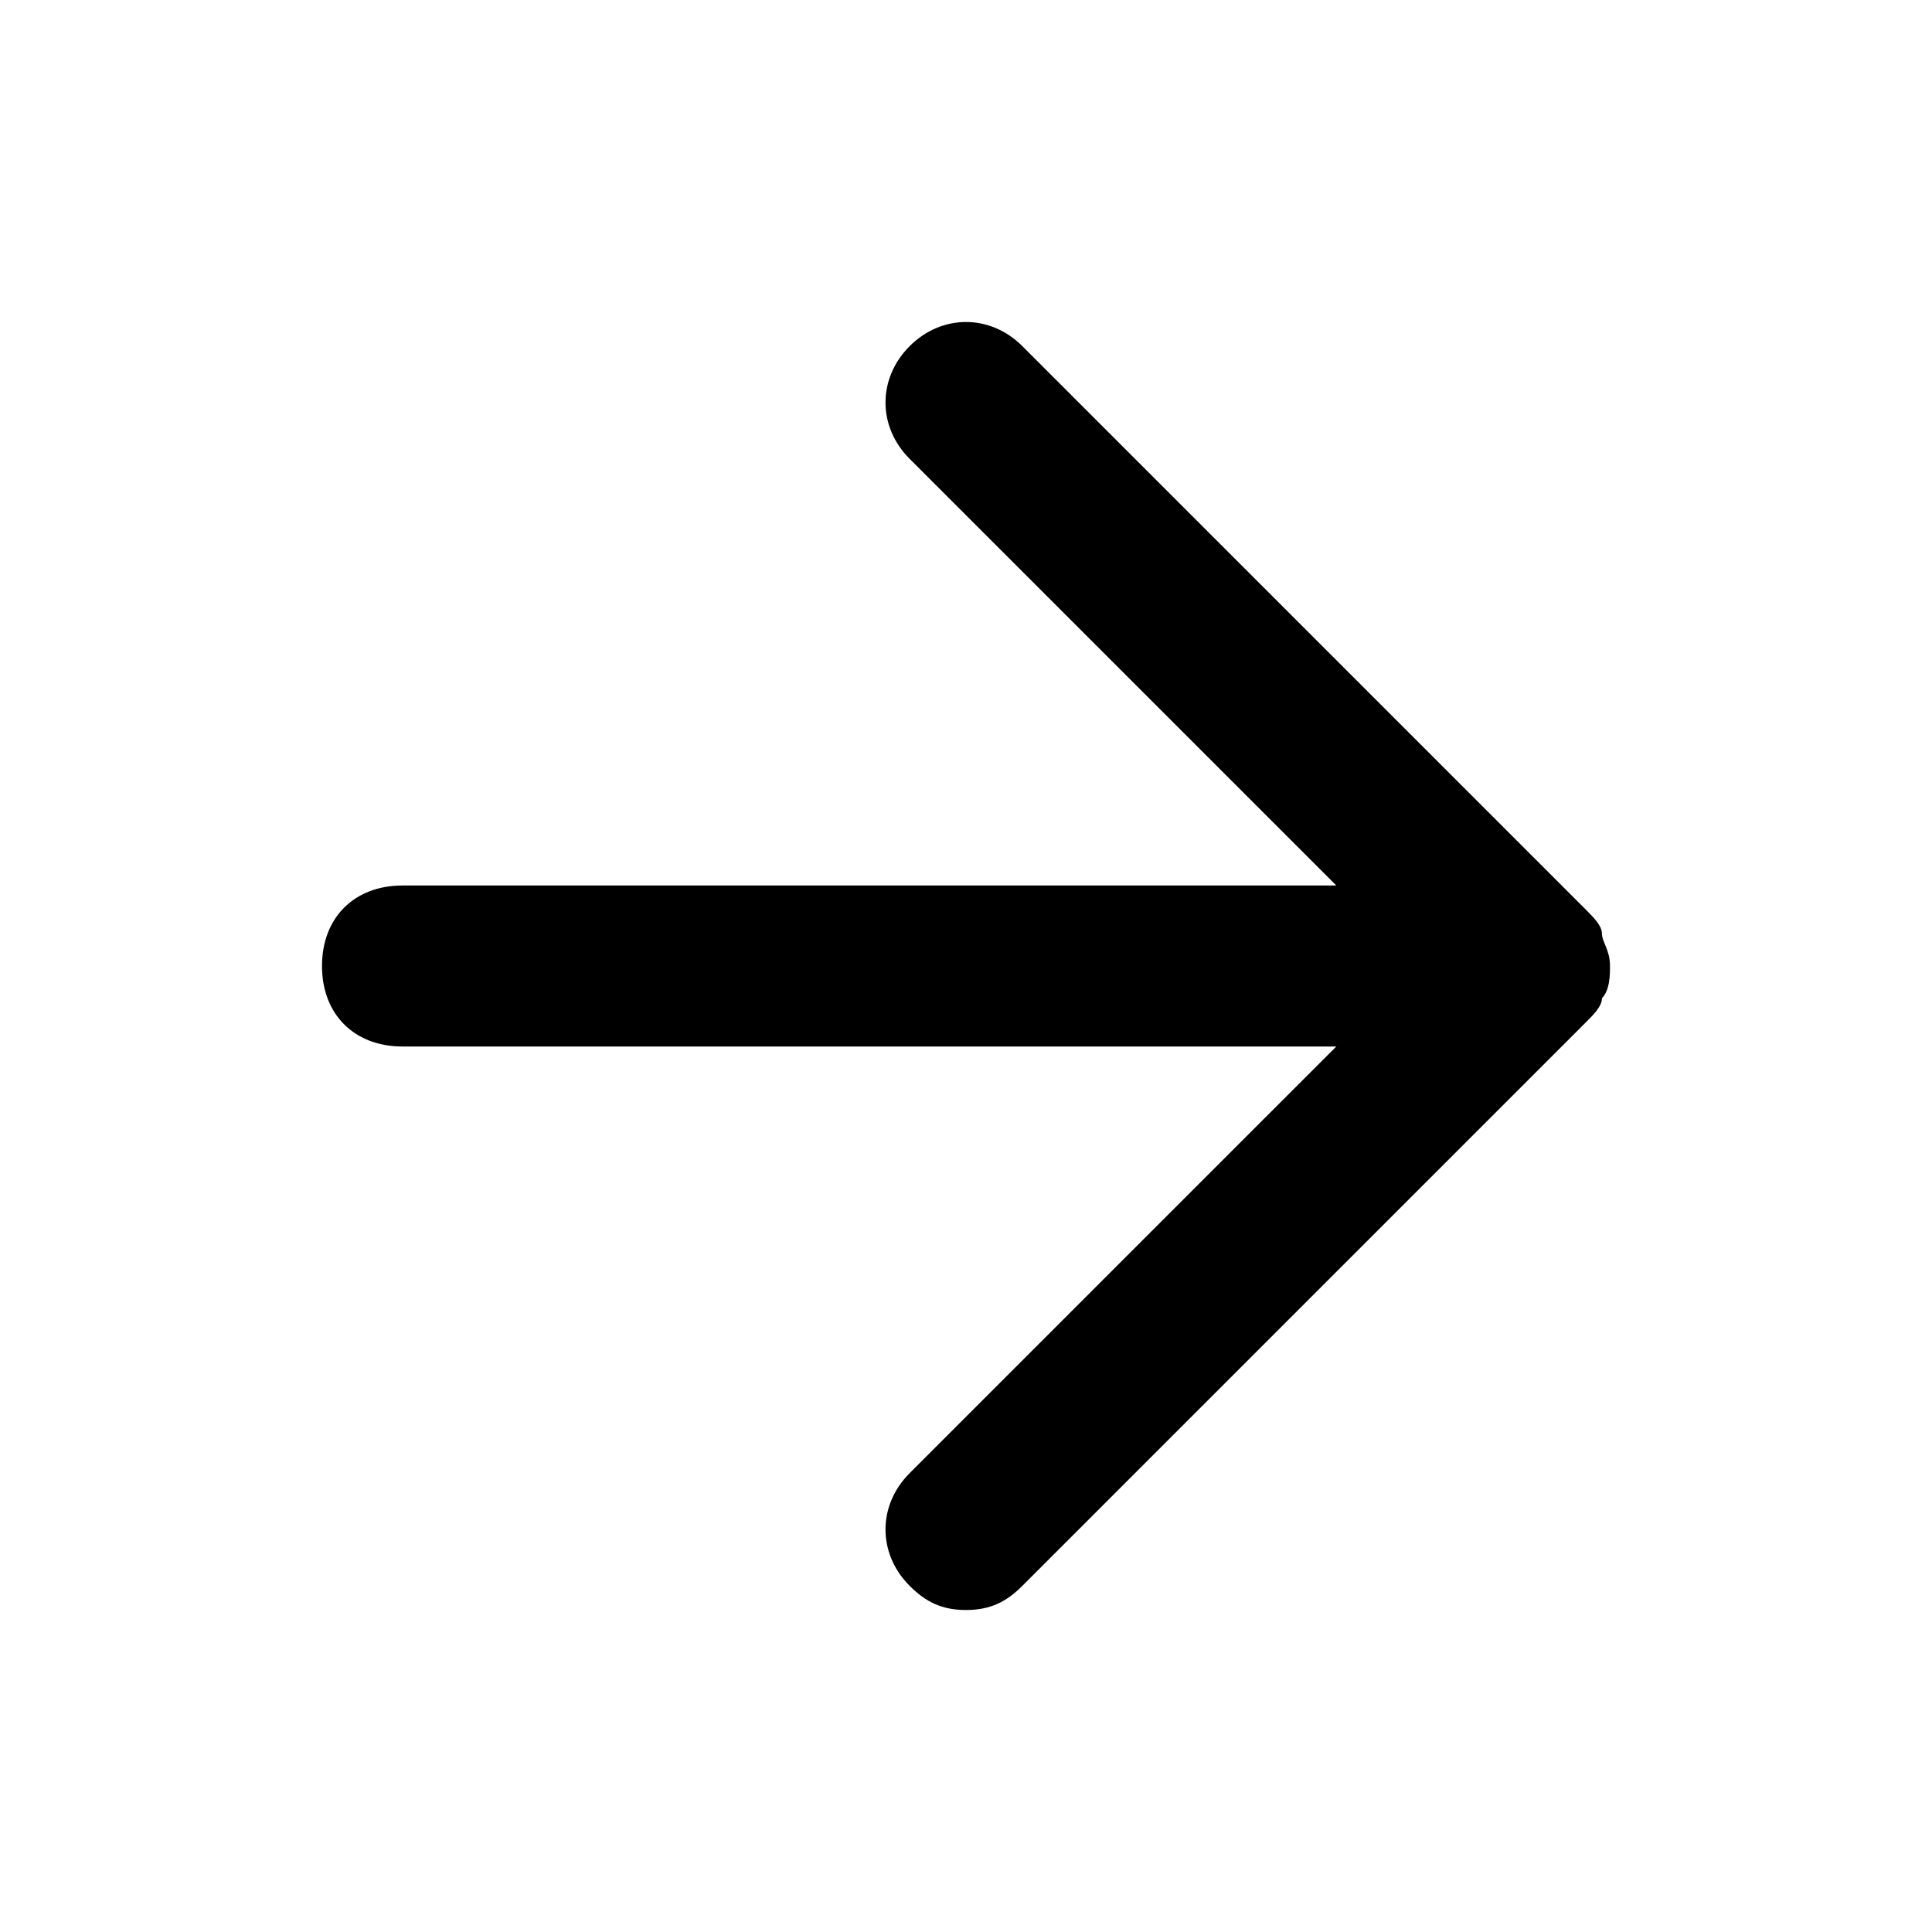
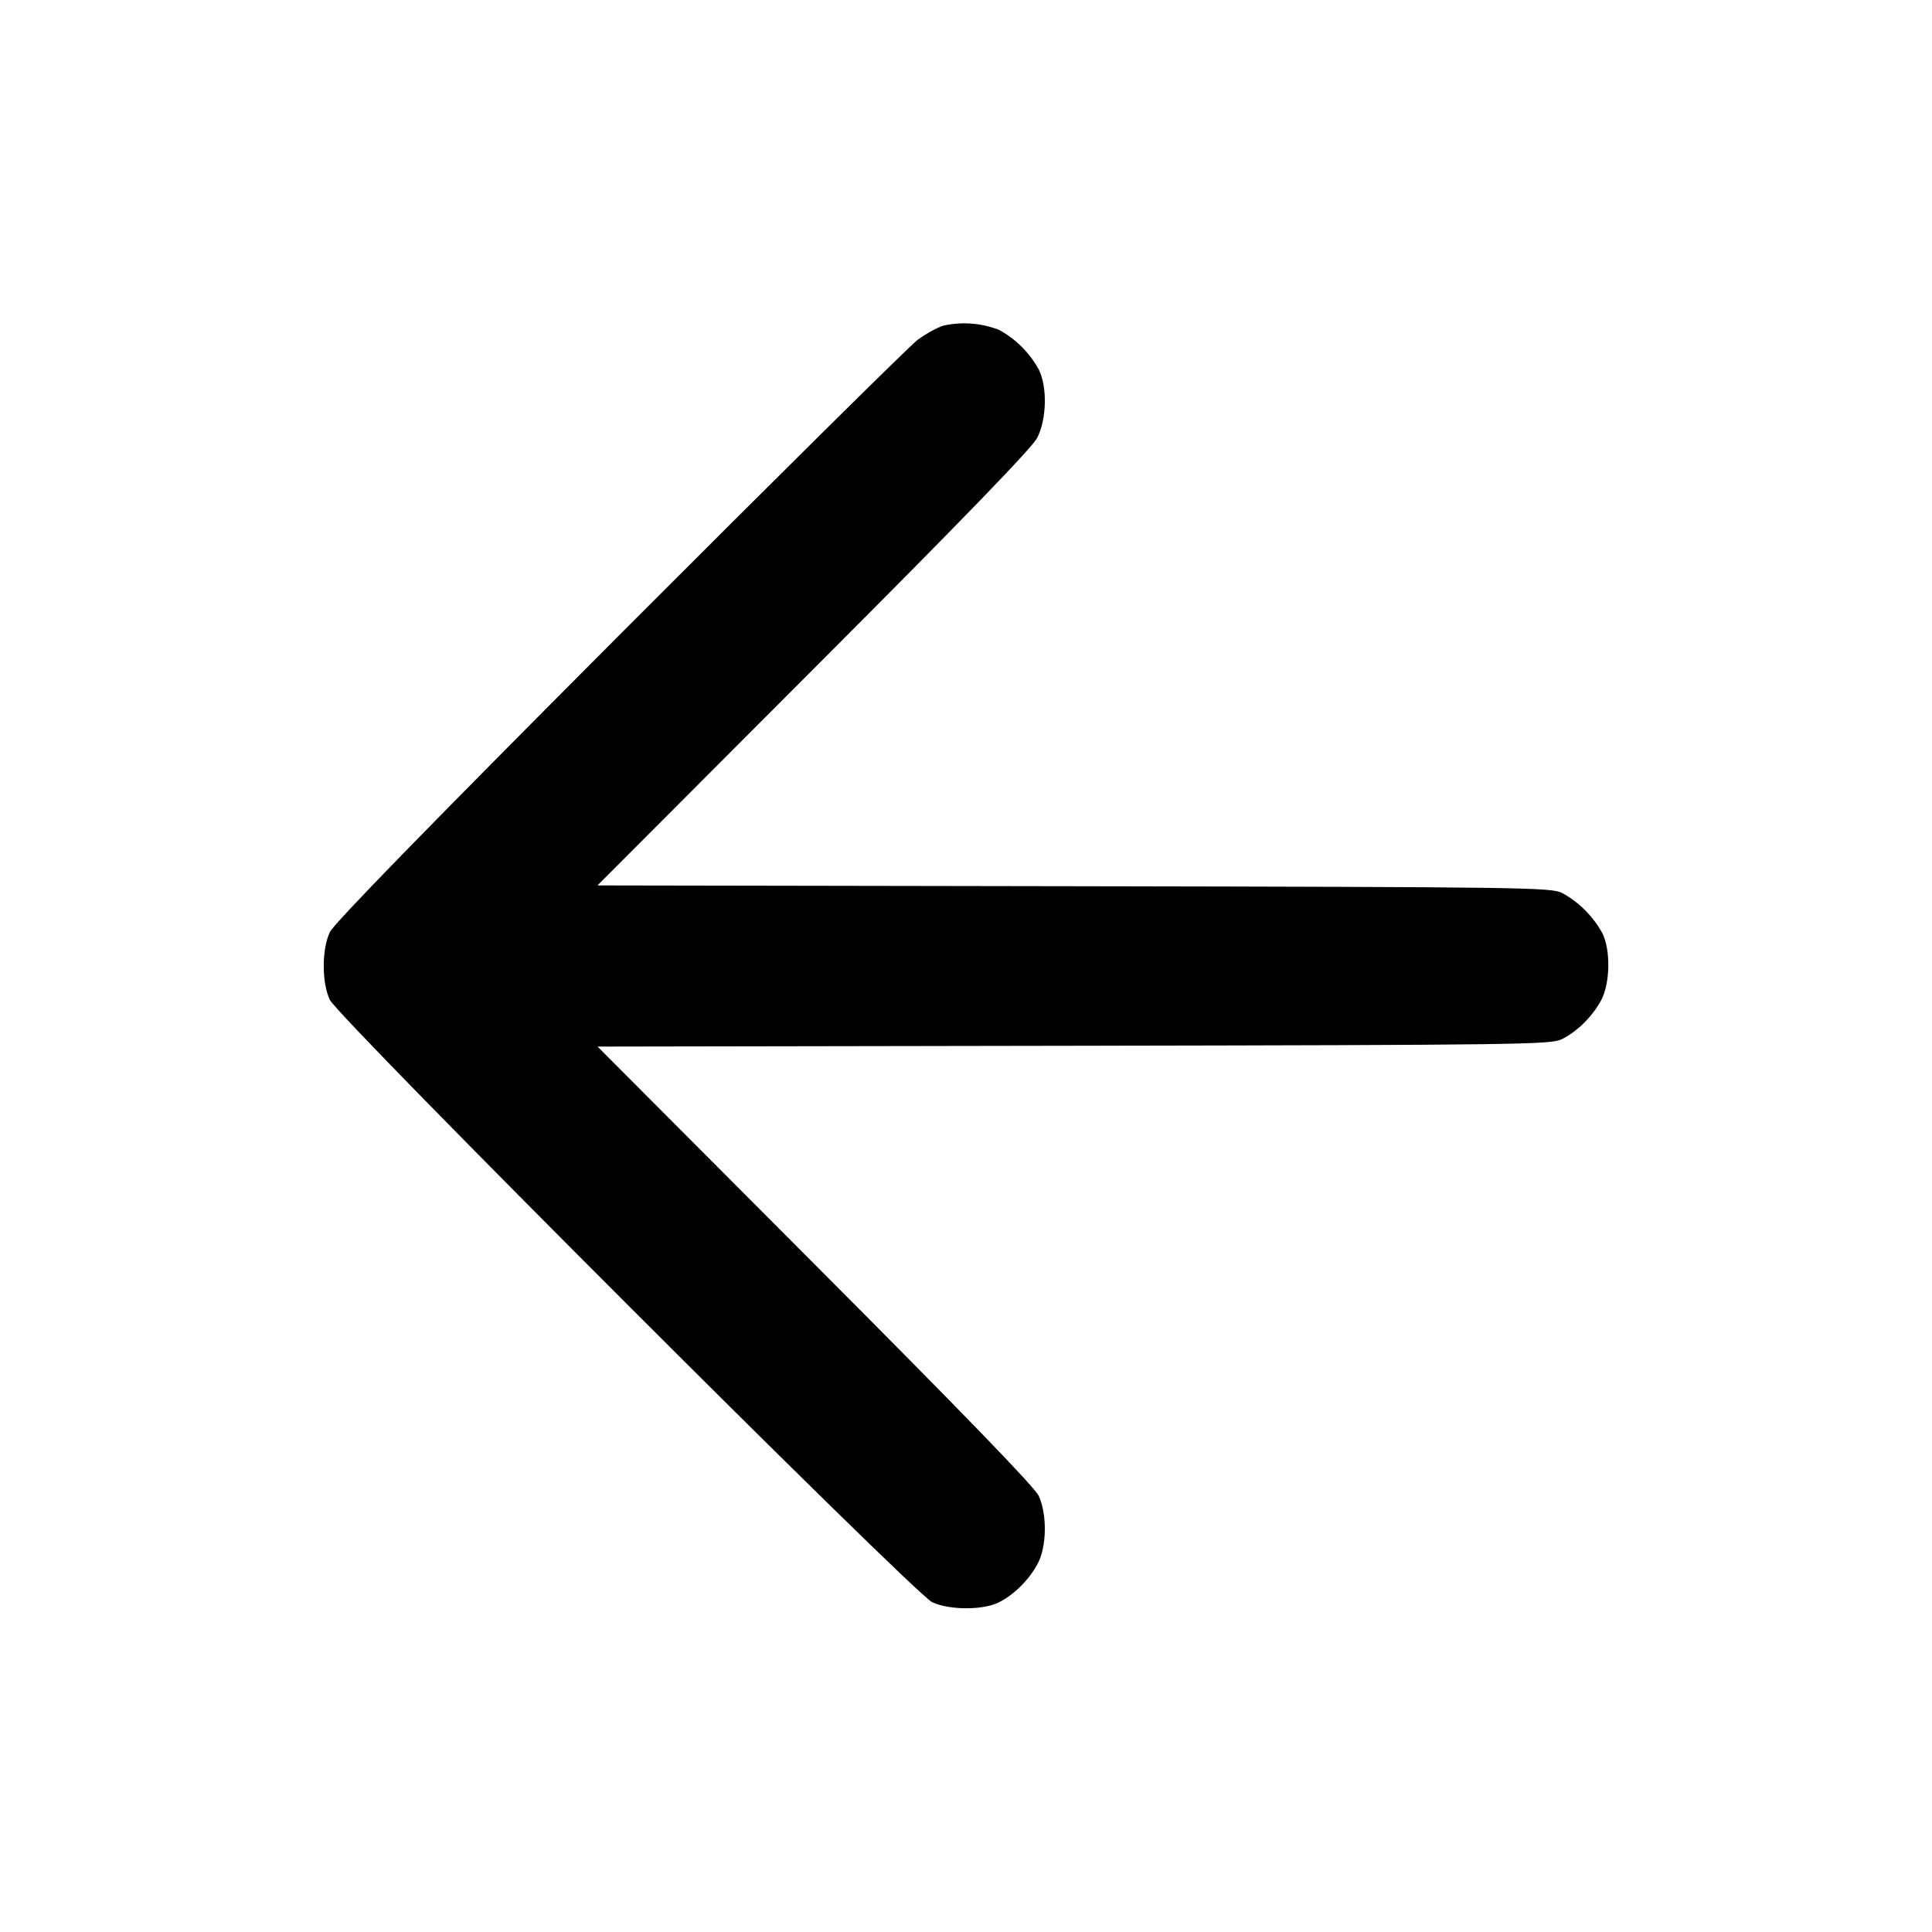
- <svg x="0px" y="0px" viewBox="0 0 24 24" role="img">
-   <path d="M12,20c-0.3,0-0.5-0.1-0.7-0.3c-0.4-0.4-0.4-1,0-1.4l5.3-5.3H5c-0.6,0-1-0.4-1-1s0.4-1,1-1h11.6l-5.3-5.3  c-0.4-0.4-0.4-1,0-1.4s1-0.4,1.4,0l7,7c0.1,0.1,0.2,0.2,0.2,0.3c0,0.1,0.1,0.2,0.1,0.4l0,0c0,0,0,0,0,0l0,0c0,0.1,0,0.3-0.1,0.4  c0,0.1-0.1,0.2-0.2,0.3l-7,7C12.5,19.9,12.3,20,12,20z" />
+ <svg xmlns="http://www.w3.org/2000/svg" version="1.1" viewBox="0 0 24 24" role="img">
+   <path d="M11.72 4.045c-.076.023-.22.102-.32.176-.099.074-1.766 1.724-3.704 3.666-2.402 2.409-3.547 3.584-3.599 3.693-.1.215-.101.625 0 .84.105.224 7.259 7.378 7.483 7.483.211.099.627.101.824.004.19-.093.382-.284.488-.485.112-.213.117-.615.01-.842-.05-.108-.956-1.043-2.777-2.869l-2.702-2.71 5.918-.01c5.603-.01 5.927-.015 6.063-.083.191-.095.382-.286.488-.486.11-.21.117-.617.014-.828a1.268 1.268 0 0 0-.5-.501c-.139-.069-.438-.074-6.065-.084l-5.919-.01 2.685-2.69c1.853-1.855 2.713-2.745 2.777-2.869.118-.229.128-.629.022-.846a1.242 1.242 0 0 0-.493-.495 1.192 1.192 0 0 0-.693-.054" />
</svg>
